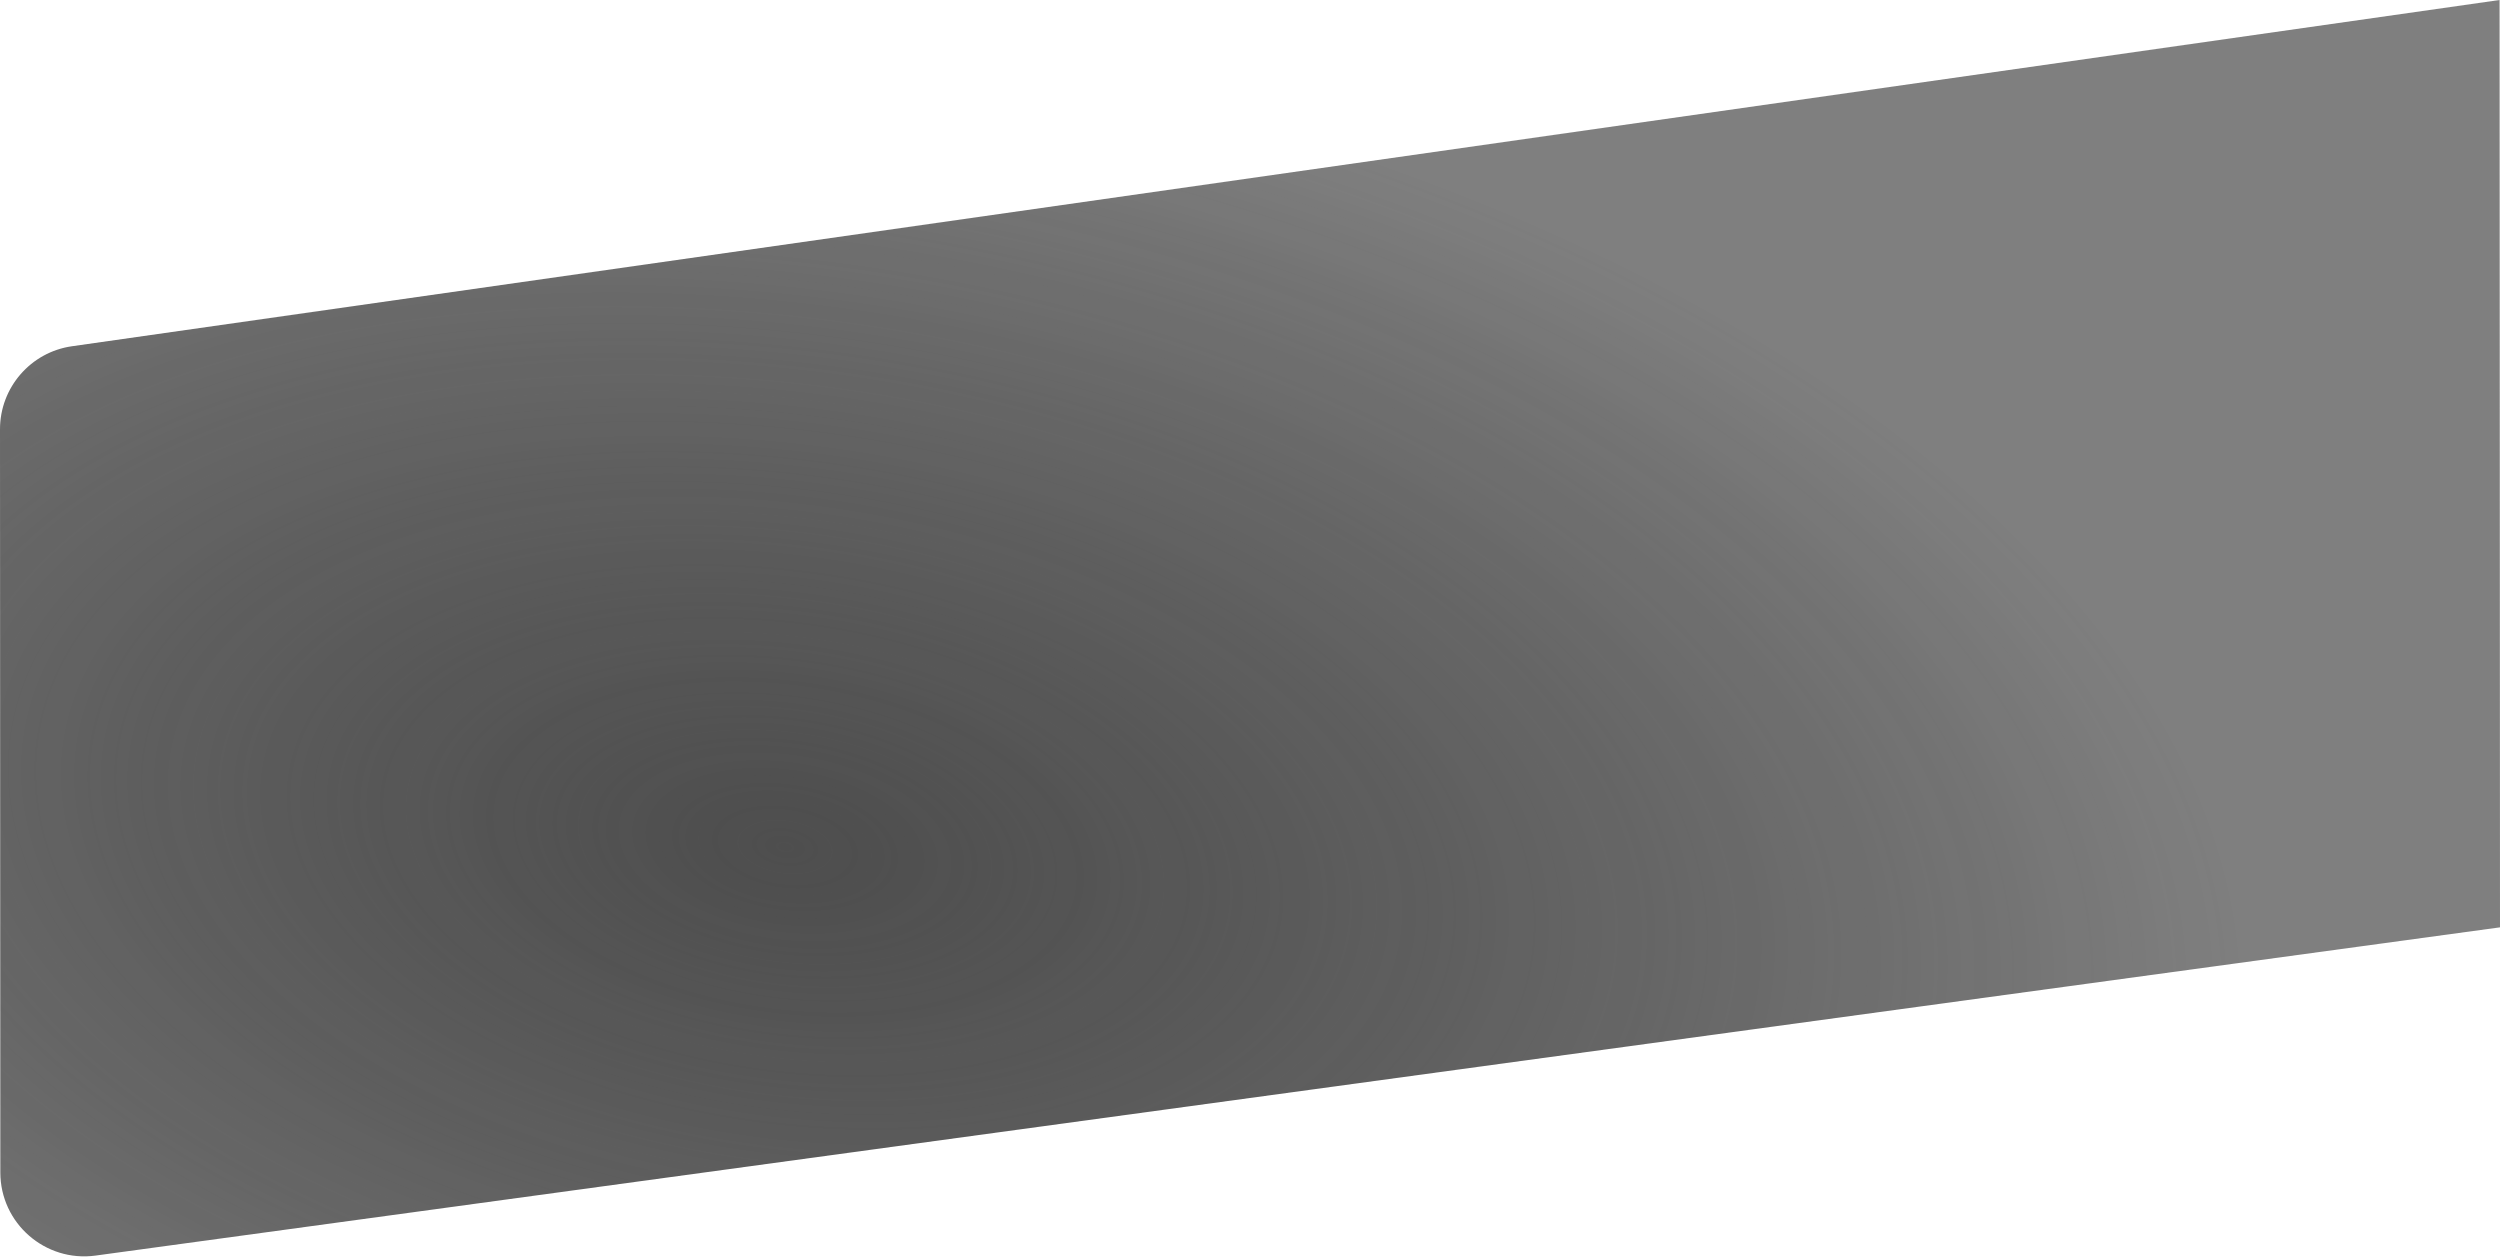
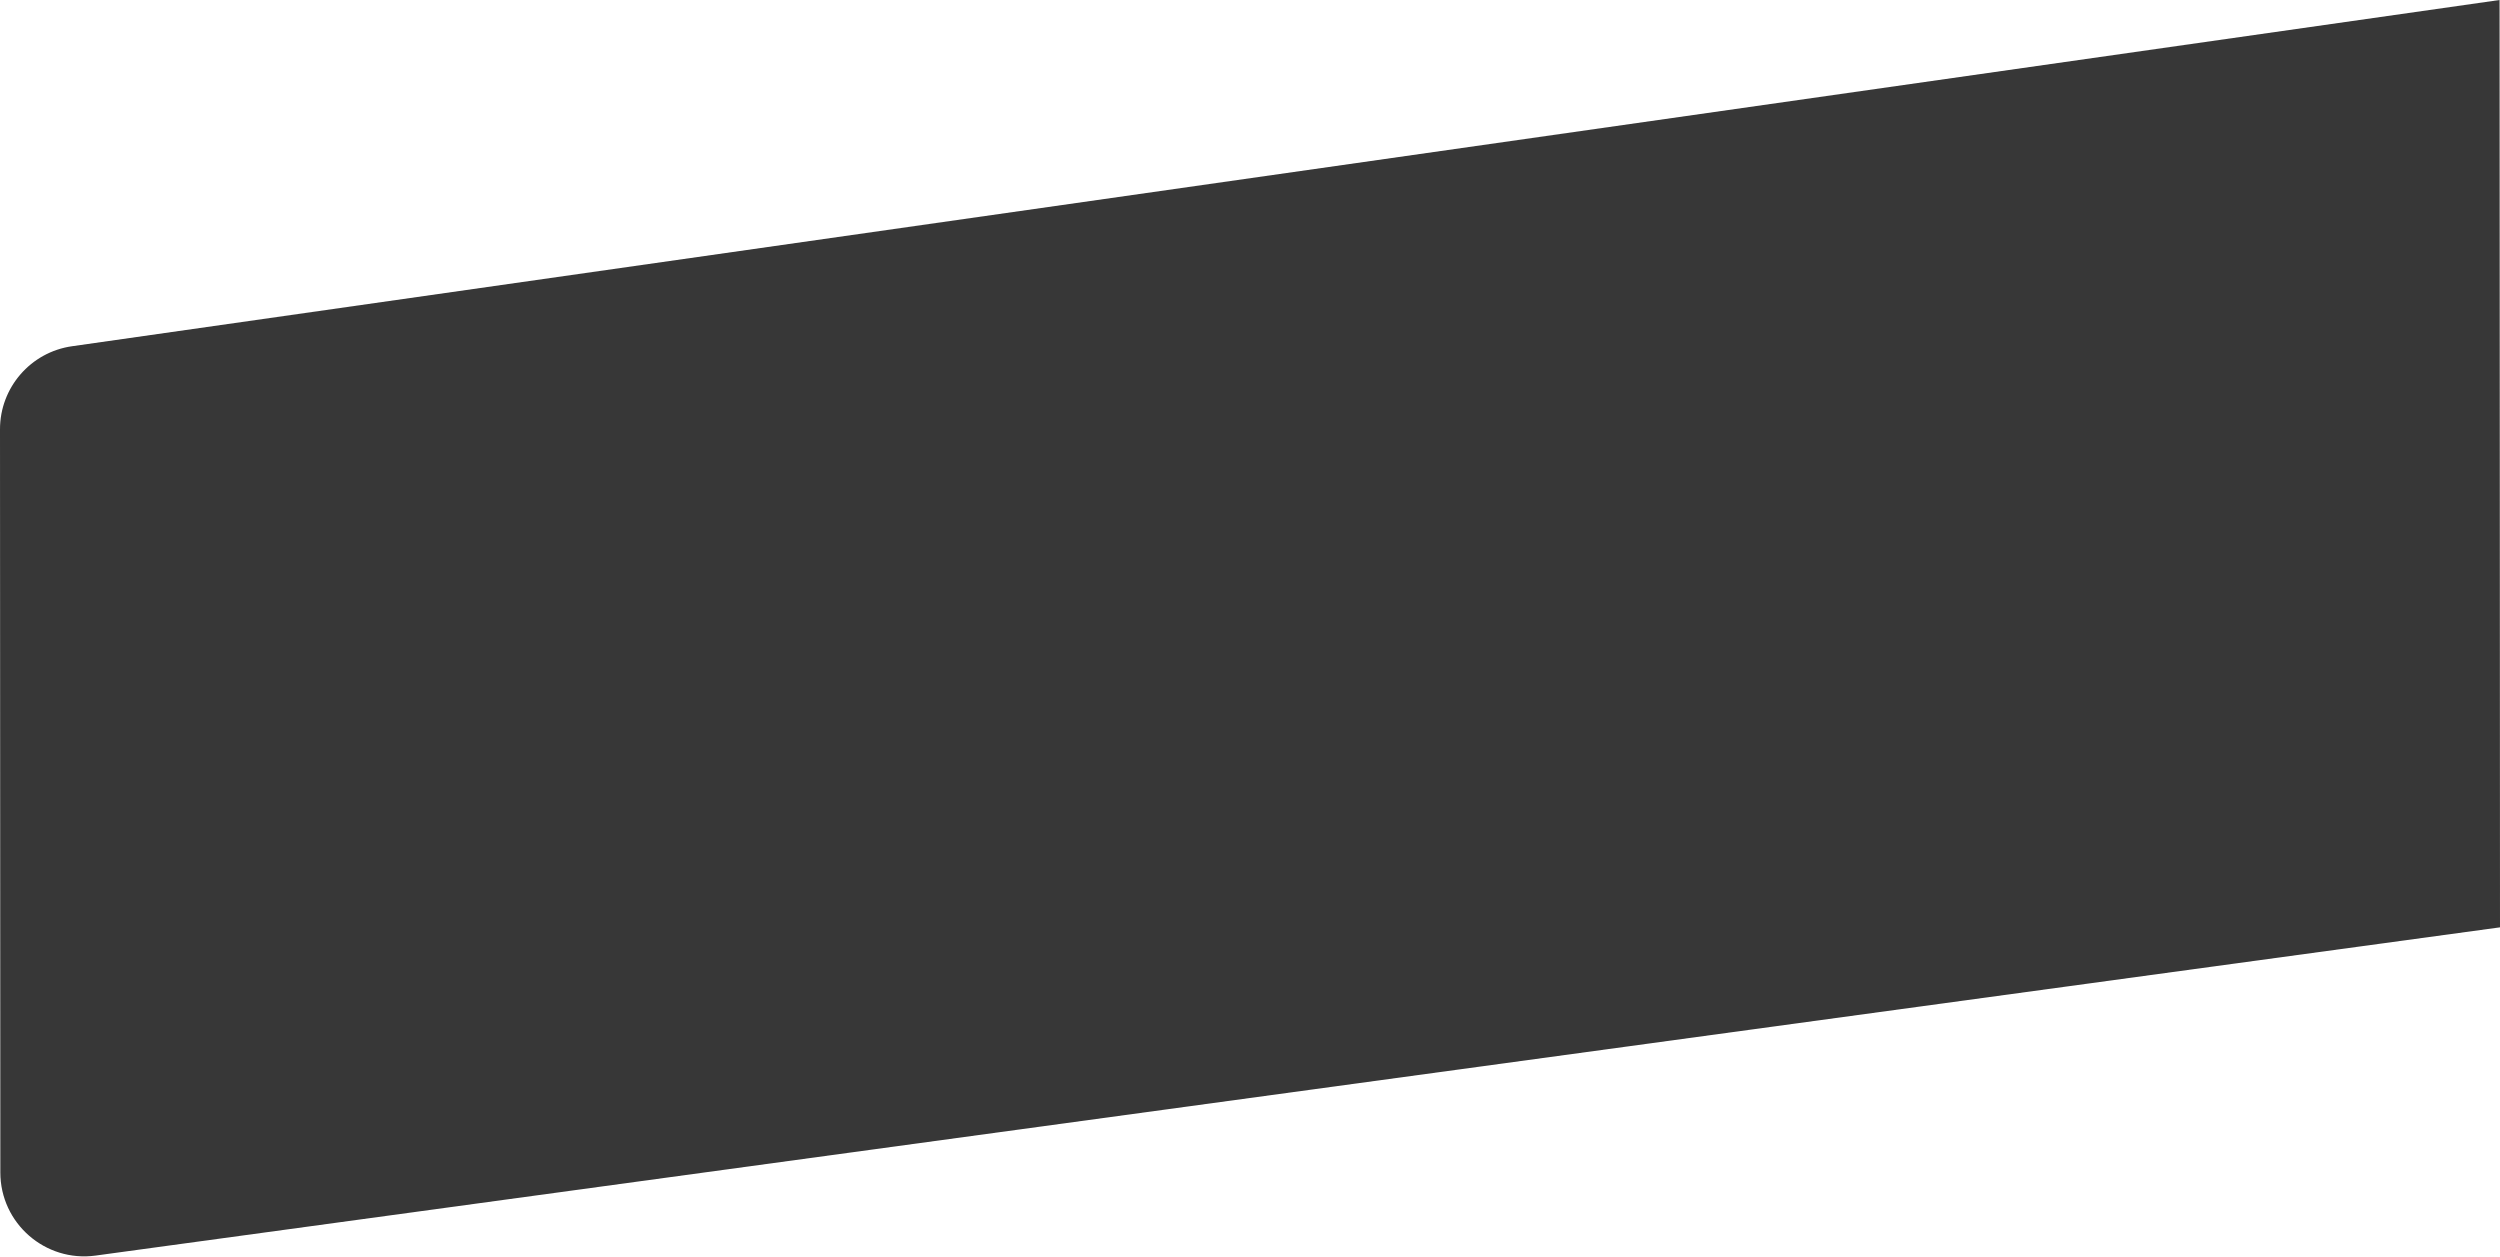
<svg xmlns="http://www.w3.org/2000/svg" viewBox="0 0 1907.3 958.509" fill="none">
-   <defs>
-     <radialGradient gradientTransform="translate(602.957 646.731) rotate(98.5547) scale(618.222 1114.44)" cx="0" cy="0" r="1" id="paint_radial_1312_1633_0" gradientUnits="userSpaceOnUse">
-       <stop stop-color="#363636" />
-       <stop offset="1" stop-color="#000000" stop-opacity="0.569" />
-     </radialGradient>
-   </defs>
  <g opacity="0.88">
-     <path id="Rectangle 4189" d="M1906.97 0L54.96 264.15C23.41 268.65 -0.02 295.67 0 327.54L0.26 894.52C0.28 933.3 34.5 963.15 72.92 957.91L1907.3 707.49L1906.97 0Z" fill="url(#paint_radial_1312_1633_0)" fill-opacity="1" fill-rule="nonzero" />
+     <path id="Rectangle 4189" d="M1906.97 0L54.96 264.15C23.41 268.65 -0.02 295.67 0 327.54L0.26 894.52C0.28 933.3 34.5 963.15 72.92 957.91L1907.3 707.49L1906.97 0Z" fill="#1c1c1c" fill-opacity="1" fill-rule="nonzero" />
  </g>
</svg>
